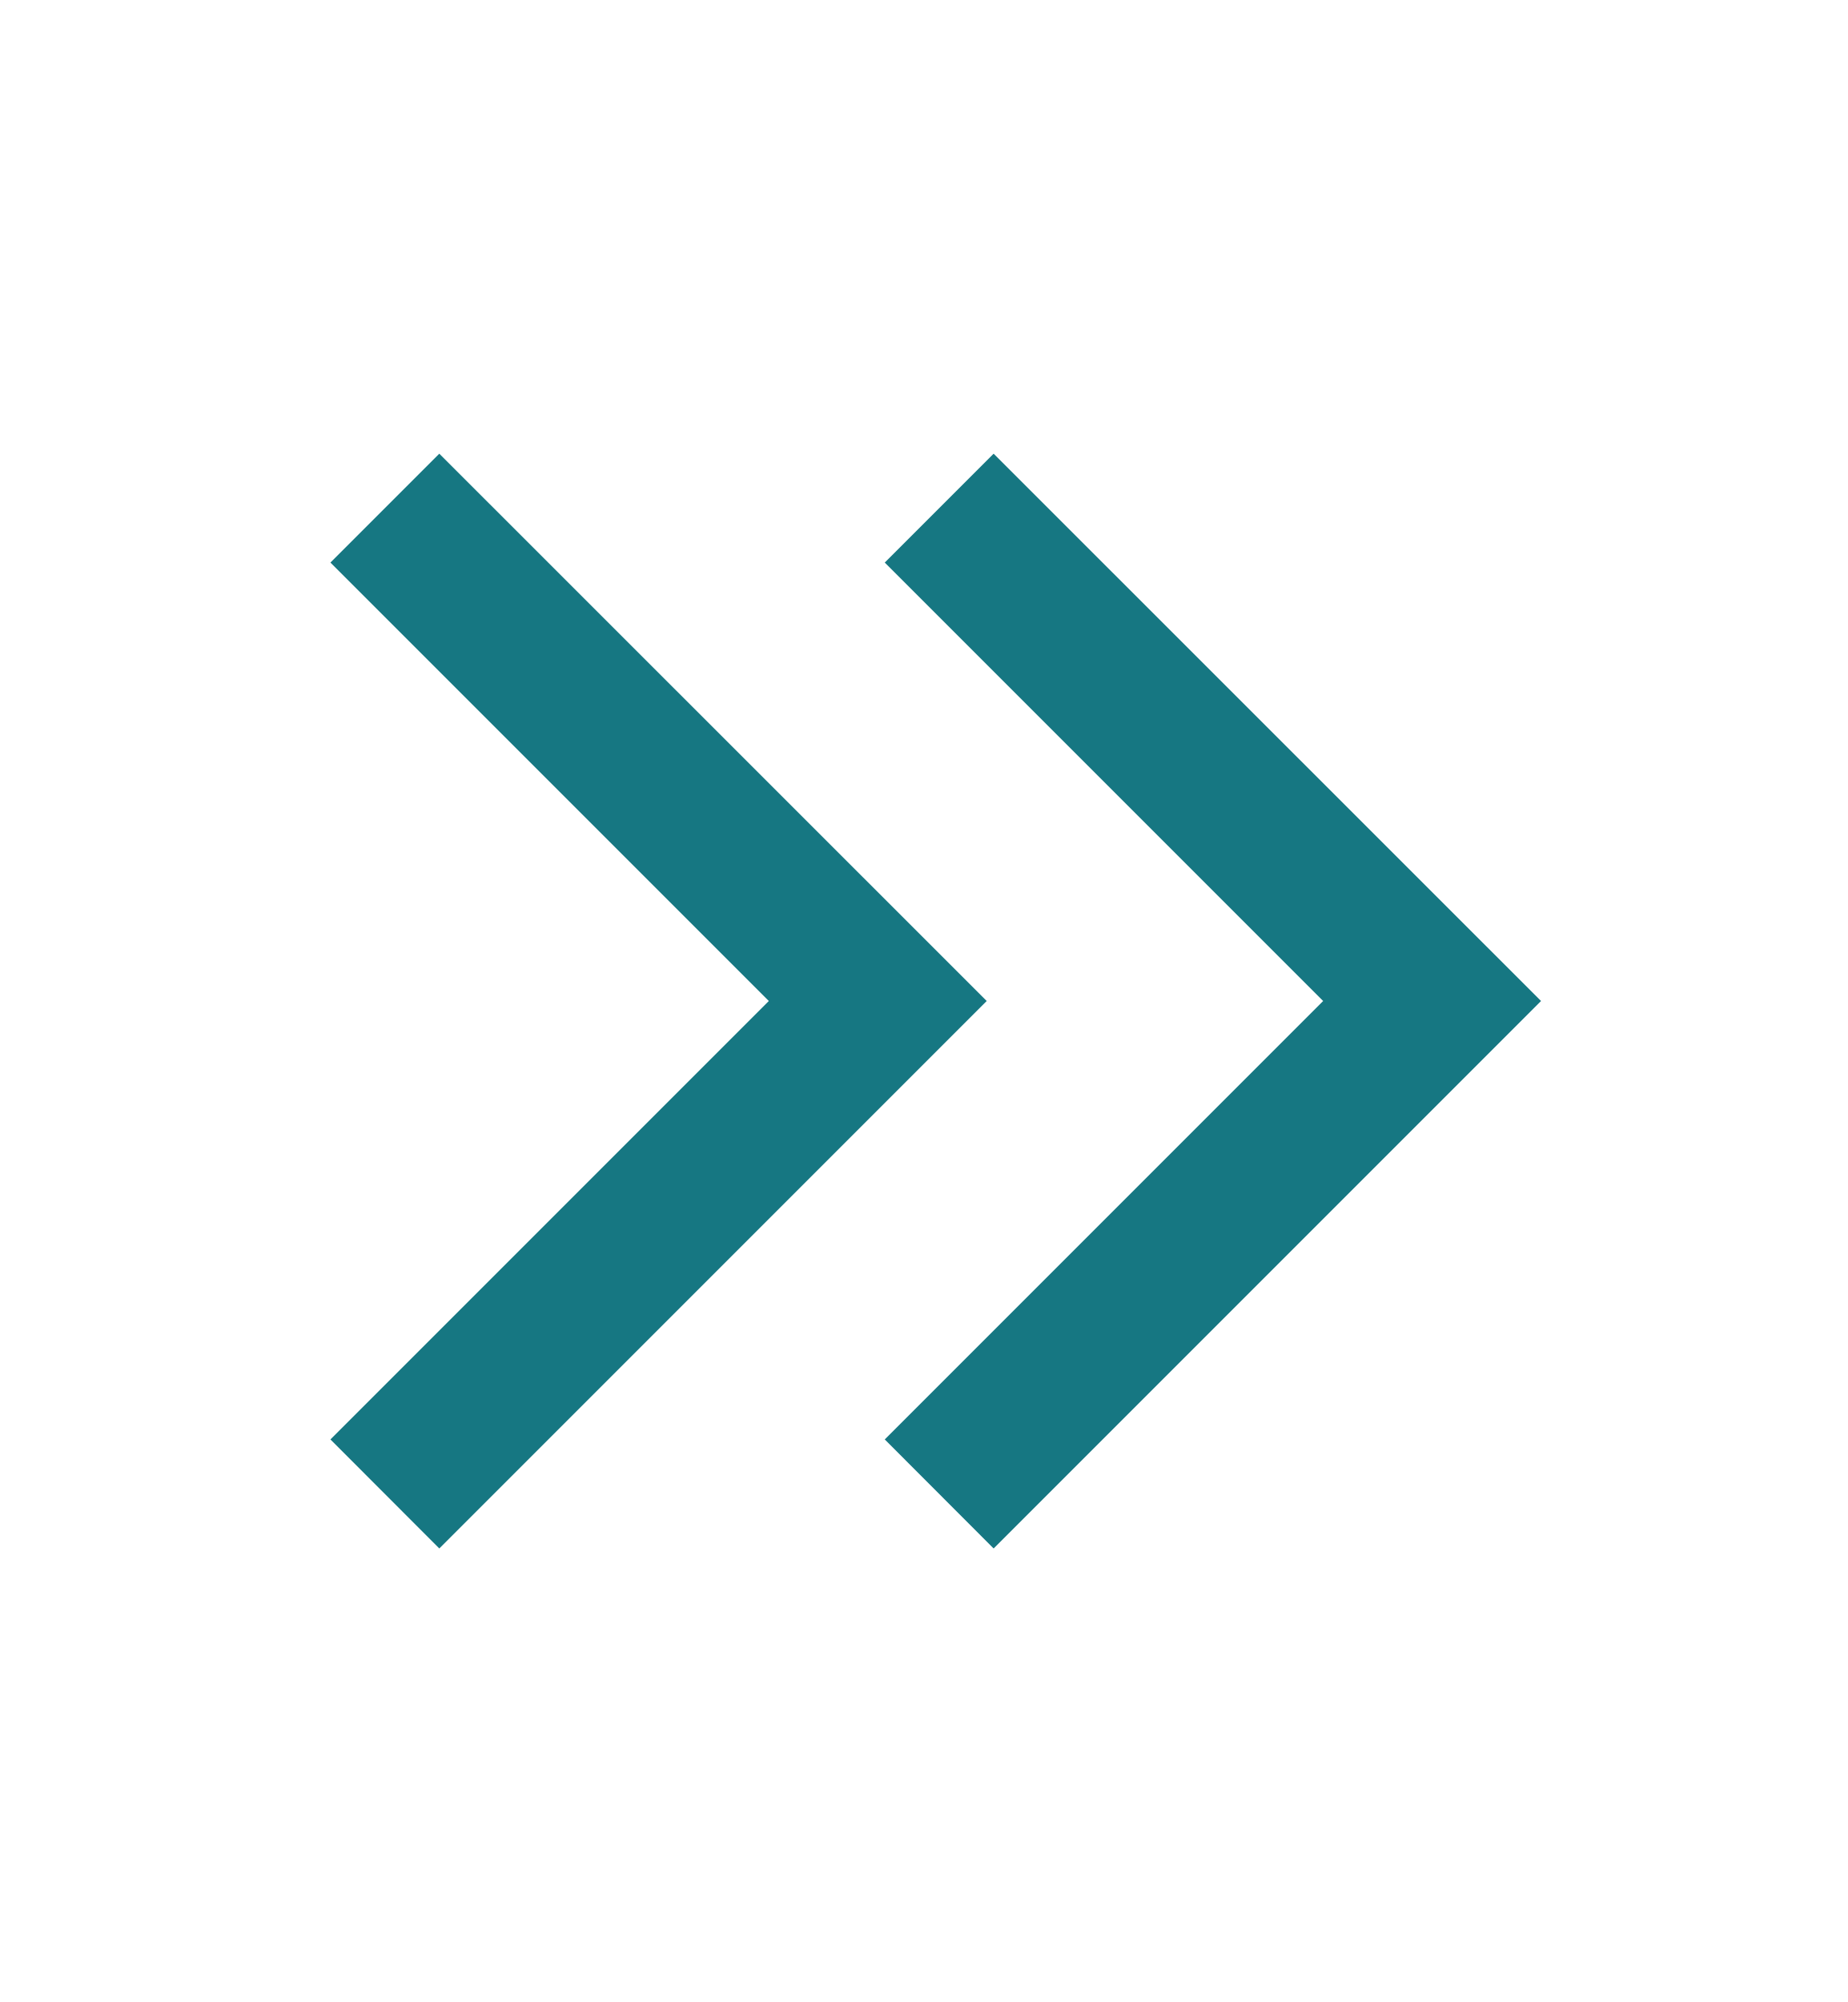
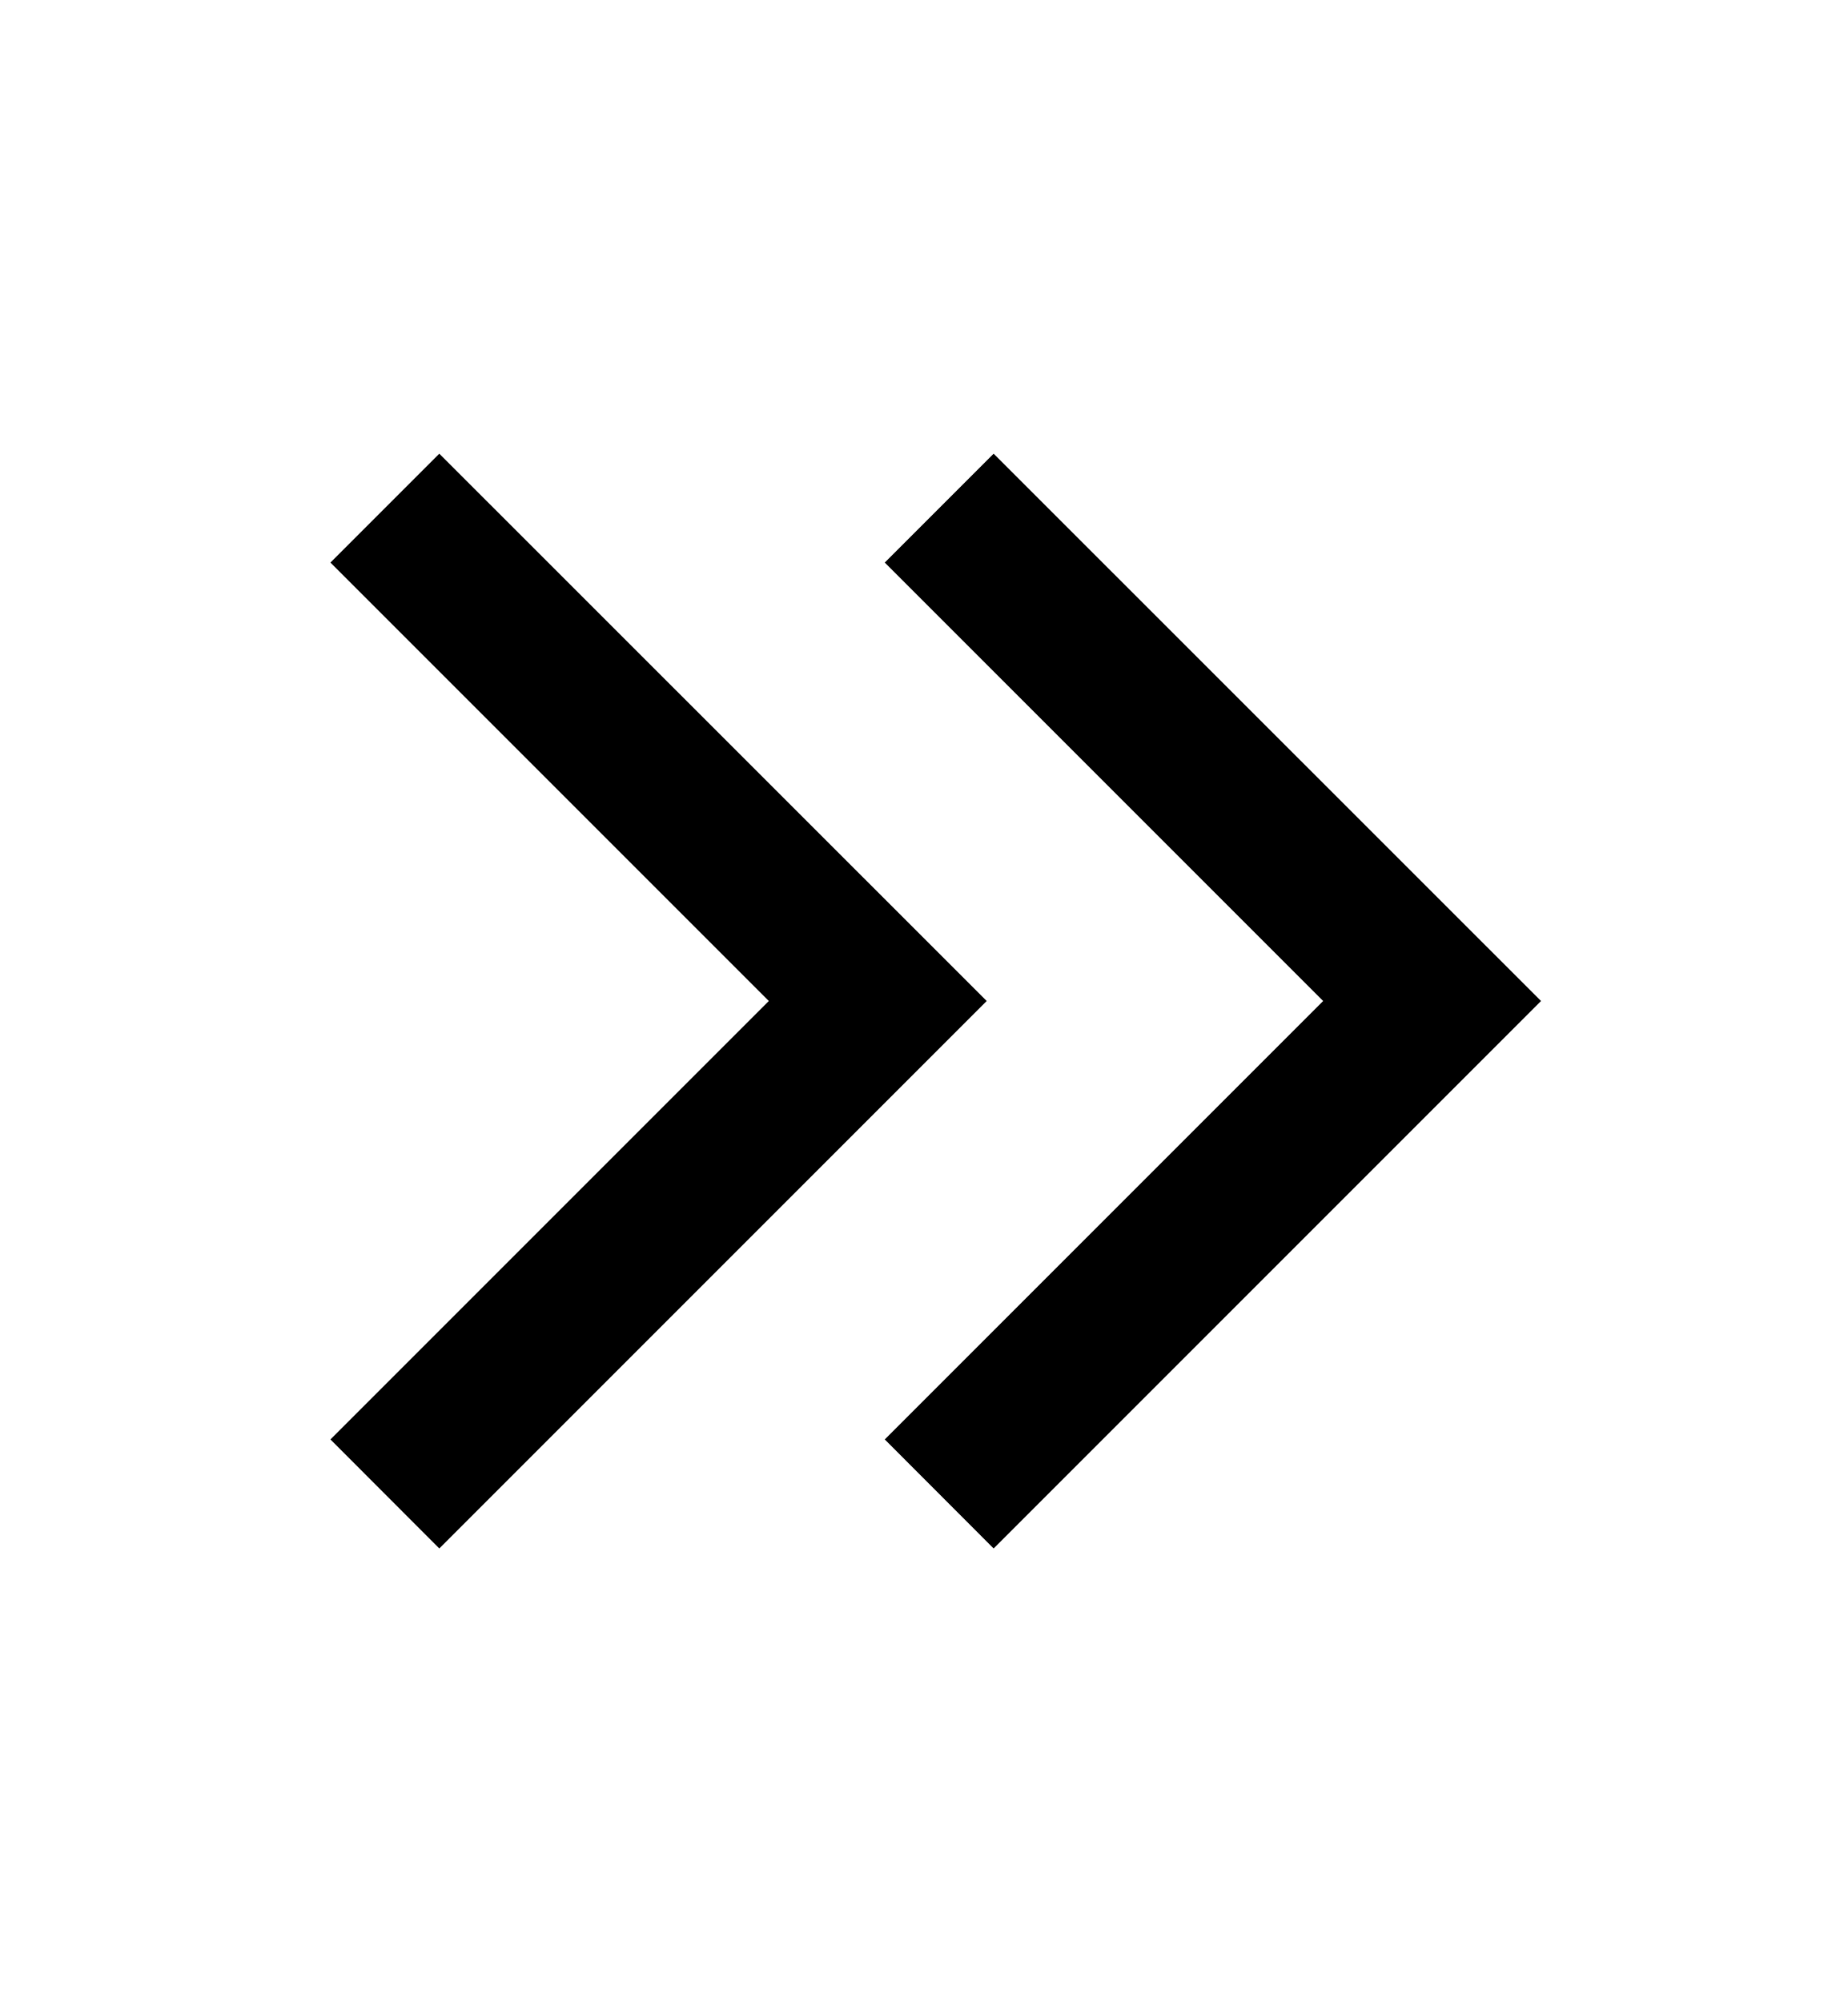
- <svg xmlns="http://www.w3.org/2000/svg" width="12" height="13" viewBox="0 0 12 13" fill="none">
-   <path d="M6.453 10.055L5.746 9.347L8.593 6.5L5.746 3.653L6.453 2.946L10.008 6.5L6.453 10.055Z" fill="#167782" />
-   <path d="M2.853 10.055L2.146 9.347L4.993 6.5L2.146 3.653L2.853 2.946L6.408 6.5L2.853 10.055Z" fill="#167782" />
+ <svg xmlns="http://www.w3.org/2000/svg" width="12" height="13" viewBox="0 0 12 13" fill="currentColor">
+   <path d="M6.453 10.055L5.746 9.347L8.593 6.5L5.746 3.653L6.453 2.946L10.008 6.5L6.453 10.055Z" />
+   <path d="M2.853 10.055L2.146 9.347L4.993 6.5L2.146 3.653L2.853 2.946L6.408 6.5L2.853 10.055Z" />
</svg>
